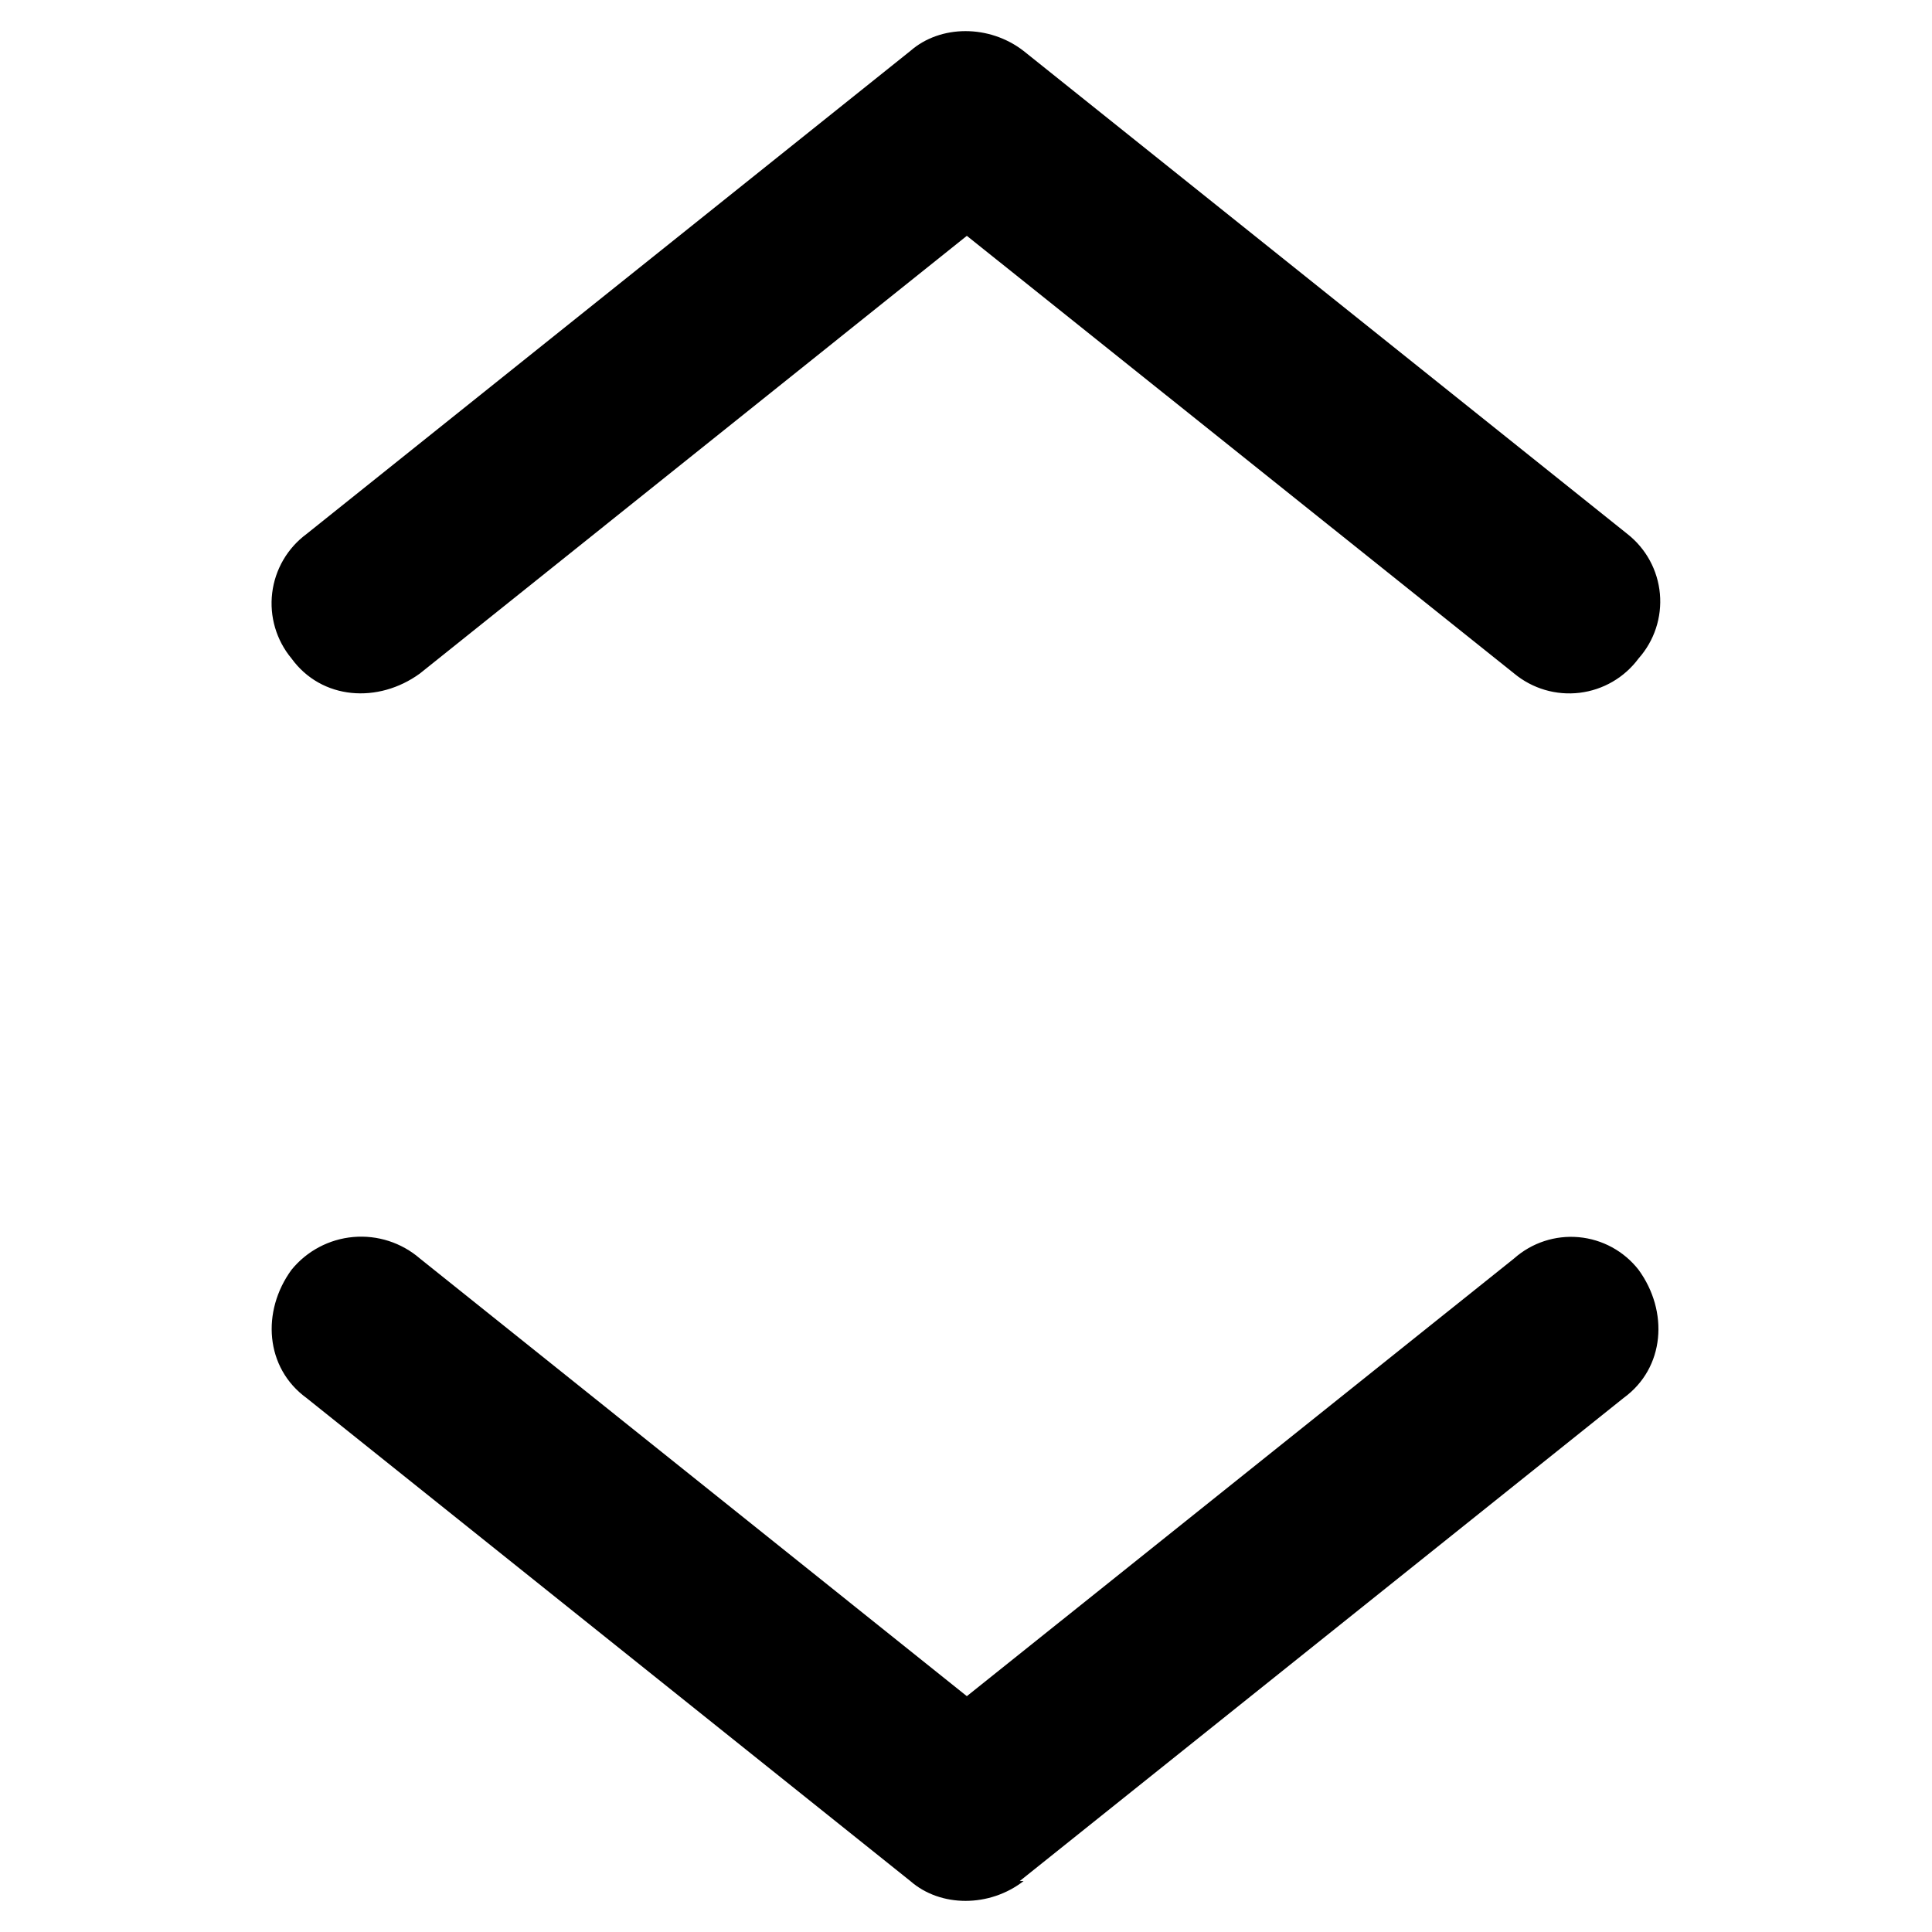
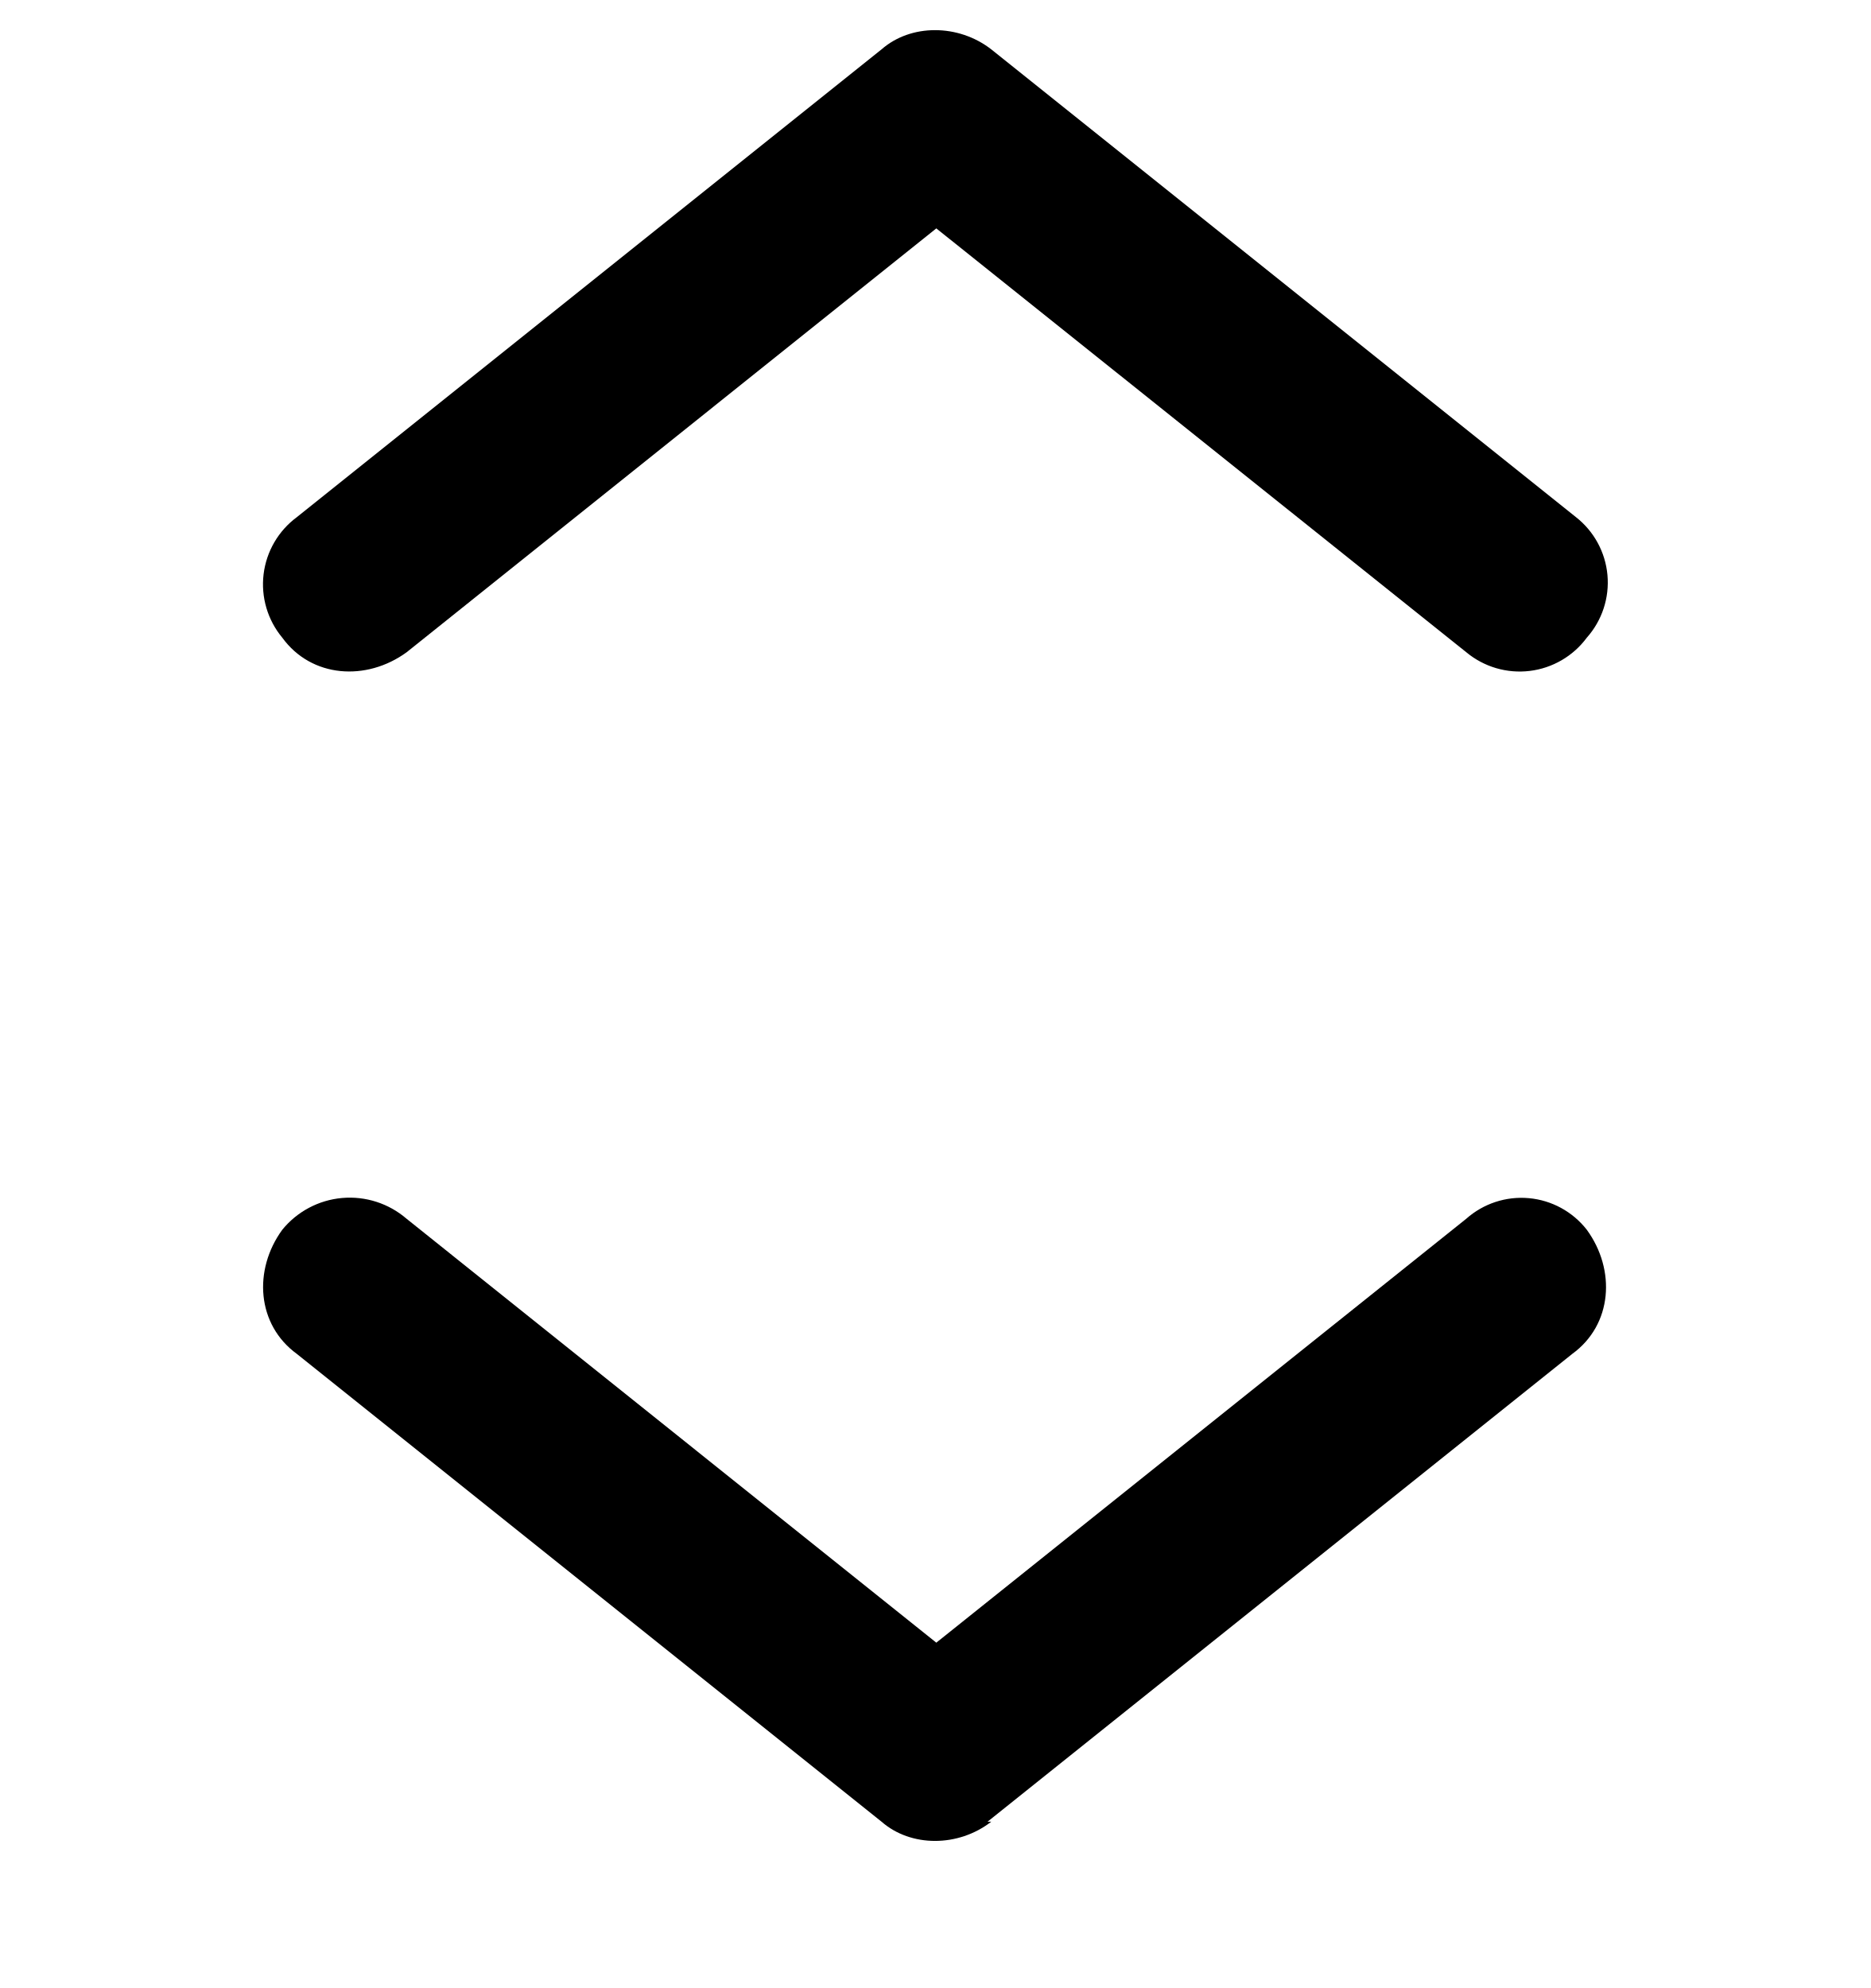
- <svg xmlns="http://www.w3.org/2000/svg" viewBox="0 0 16 16">
+ <svg xmlns="http://www.w3.org/2000/svg" viewBox="0 0 16 17">
  <path d="M8.477 15.578c-.282.219-.688.219-.938 0l-5-4c-.344-.25-.375-.719-.125-1.062a.744.744 0 0 1 1.063-.094l4.53 3.625 4.532-3.625a.71.71 0 0 1 1.031.094c.25.343.22.812-.125 1.062l-5 4zm5-11.156a.71.71 0 0 1 .093 1.031.714.714 0 0 1-1.03.125L8.007 1.953 3.477 5.578c-.344.25-.813.219-1.063-.125a.714.714 0 0 1 .125-1.031l5-4c.25-.219.656-.219.938 0z" />
</svg>
